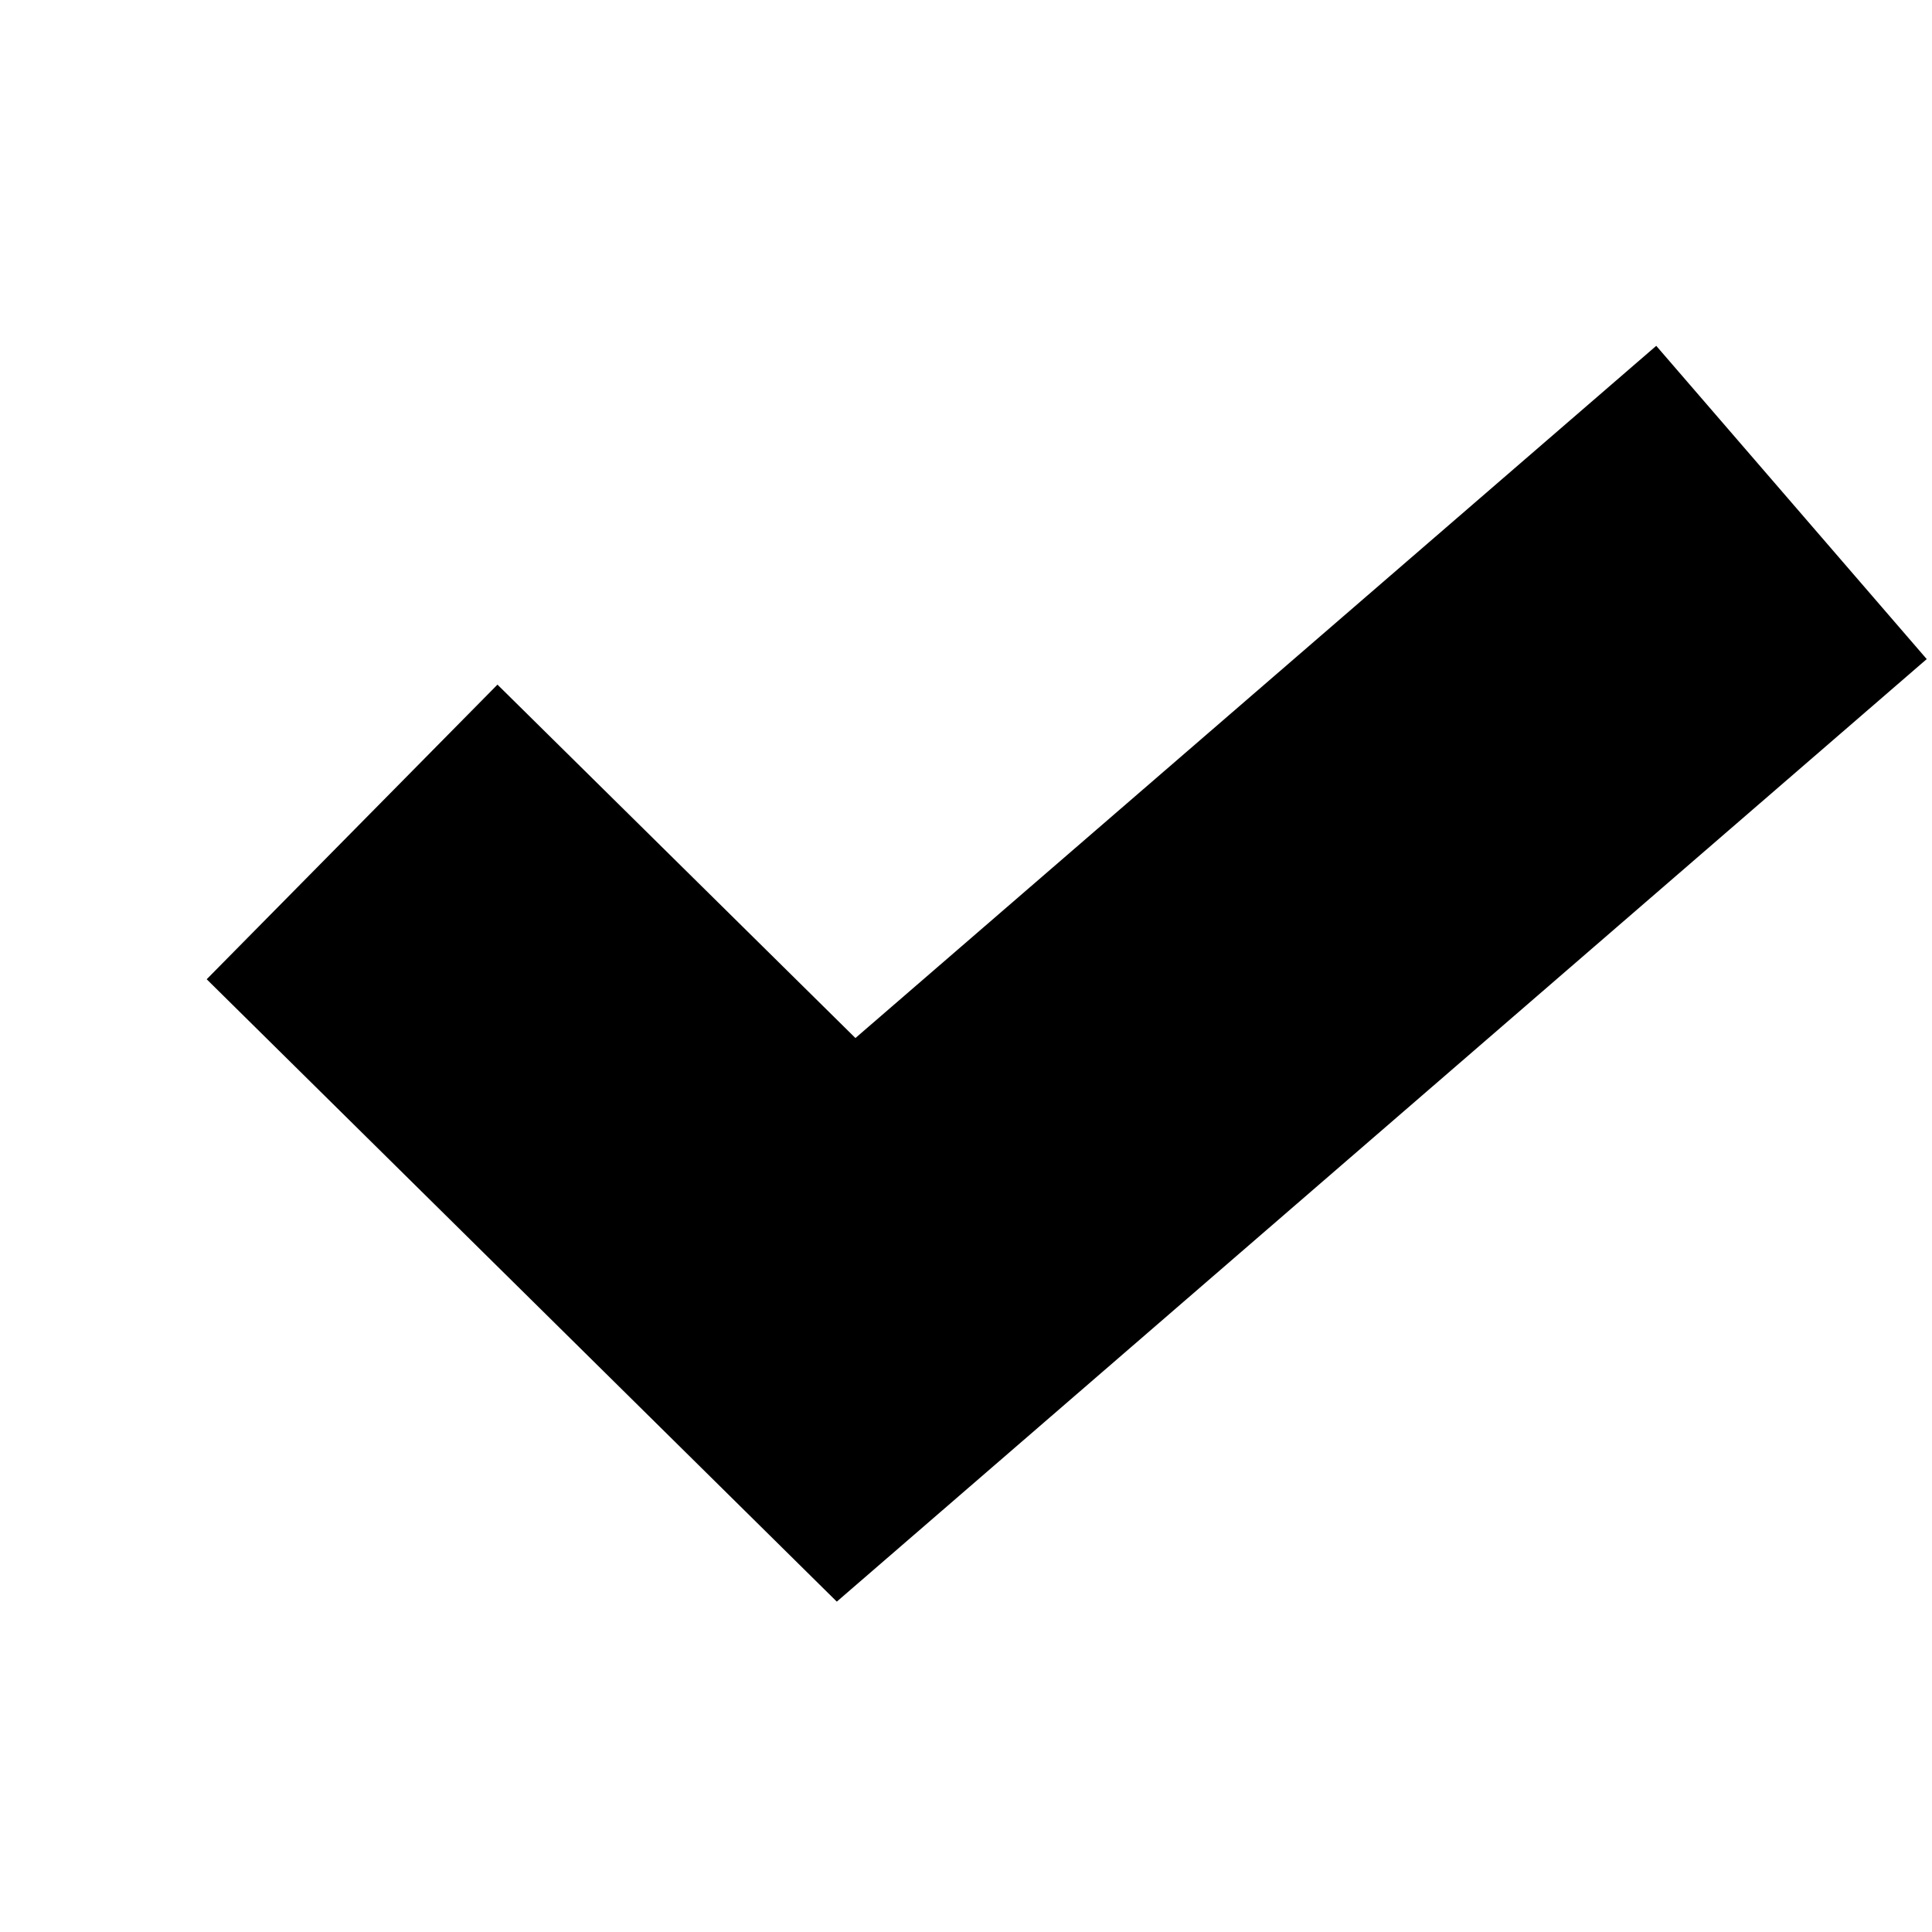
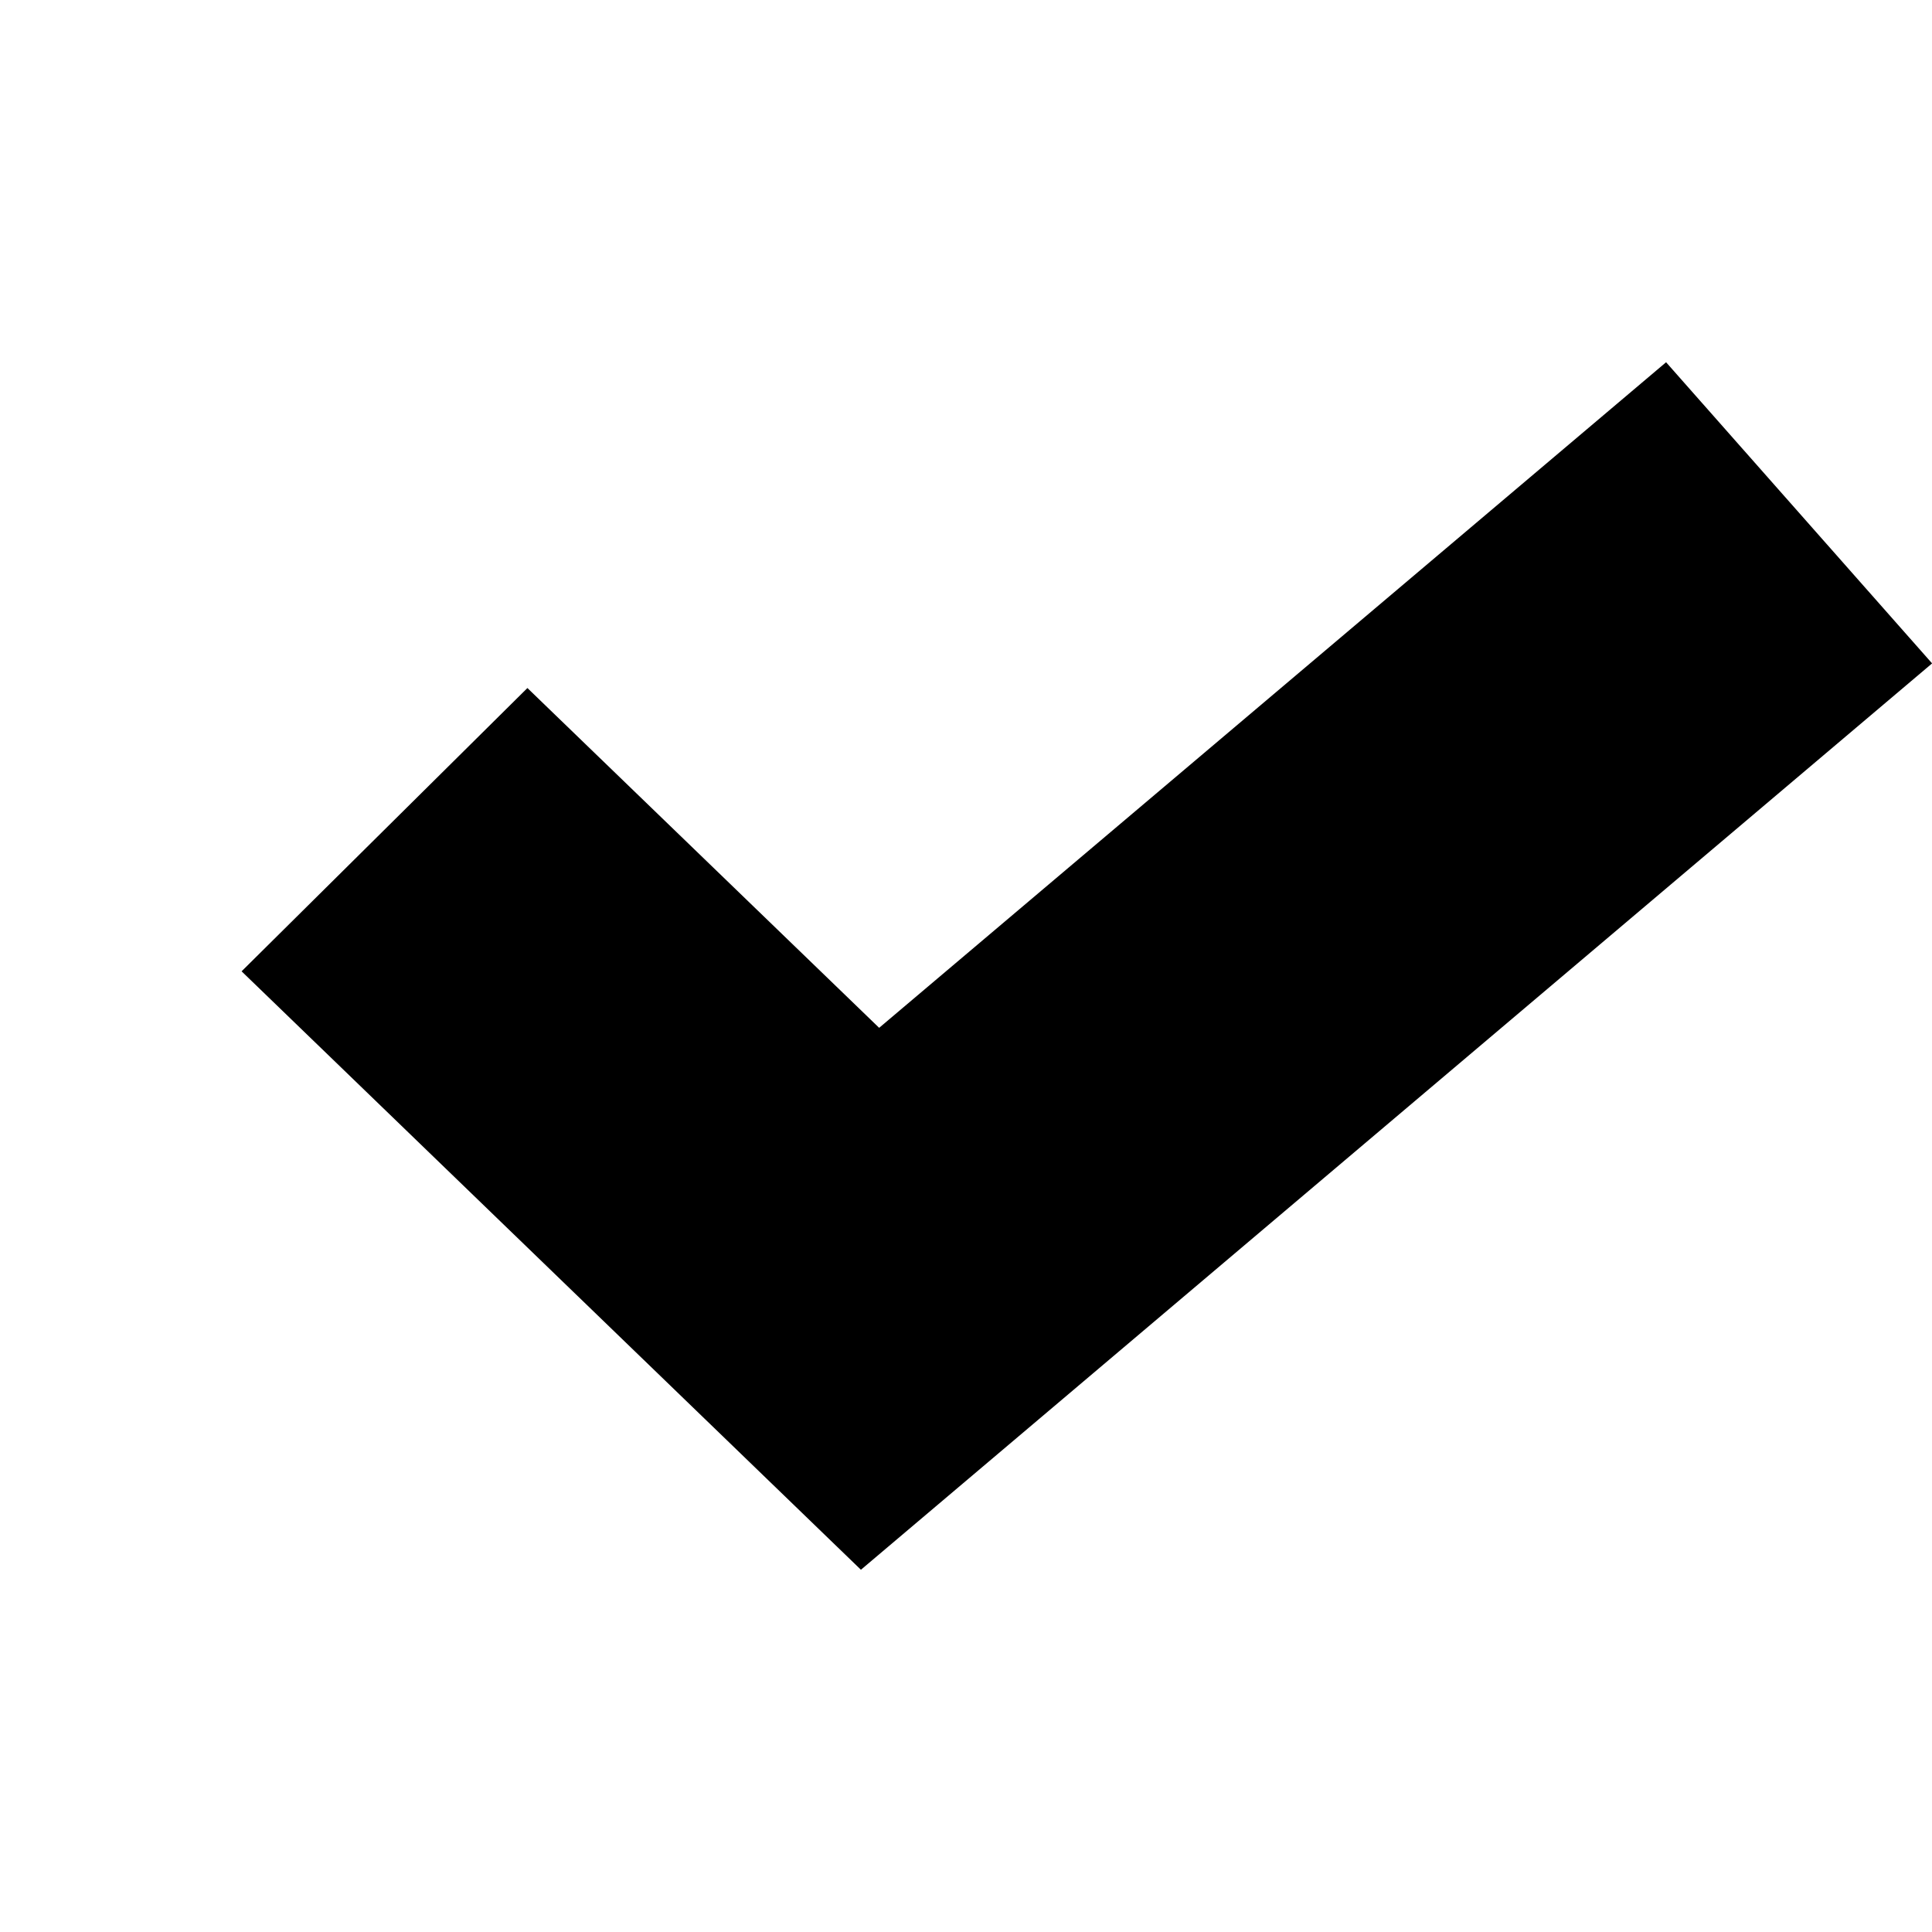
- <svg xmlns="http://www.w3.org/2000/svg" height="14" id="svg7384" version="1.1" width="14">
+ <svg xmlns="http://www.w3.org/2000/svg" height="16" id="svg7384" version="1.1" width="16">
  <defs id="defs7386">
    <linearGradient gradientTransform="matrix(-2.736579,0.2820293,-0.1890831,-0.9998832,239.5401,-879.4556)" id="linearGradient19282">
      <stop id="stop19284" offset="0" style="stop-color:#666666;stop-opacity:1;" />
    </linearGradient>
  </defs>
  <g id="layer9" style="display:inline;opacity:1" transform="translate(-401.0002,-339)">
-     <path style="color:#000000;font-style:normal;font-variant:normal;font-weight:normal;font-stretch:normal;font-size:medium;line-height:normal;font-family:sans-serif;font-variant-ligatures:normal;font-variant-position:normal;font-variant-caps:normal;font-variant-numeric:normal;font-variant-alternates:normal;font-feature-settings:normal;text-indent:0;text-align:start;text-decoration:none;text-decoration-line:none;text-decoration-style:solid;text-decoration-color:#000000;letter-spacing:normal;word-spacing:normal;text-transform:none;writing-mode:lr-tb;direction:ltr;text-orientation:mixed;dominant-baseline:auto;baseline-shift:baseline;text-anchor:start;white-space:normal;shape-padding:0;clip-rule:nonzero;display:inline;overflow:visible;visibility:visible;opacity:1;isolation:auto;mix-blend-mode:normal;color-interpolation:sRGB;color-interpolation-filters:linearRGB;solid-color:#000000;solid-opacity:1;vector-effect:none;fill:#000000;fill-opacity:1;fill-rule:nonzero;stroke:none;stroke-width:3;stroke-linecap:butt;stroke-linejoin:miter;stroke-miterlimit:4;stroke-dasharray:none;stroke-dashoffset:0;stroke-opacity:1;marker:none;color-rendering:auto;image-rendering:auto;shape-rendering:auto;text-rendering:auto;enable-background:accumulate" d="m 413.002,341.506 -5.803,5.016 -2.594,-2.561 -2.107,2.135 4.566,4.51 7.898,-6.83 z" id="path3304" />
+     <path style="color:#000000;font-style:normal;font-variant:normal;font-weight:normal;font-stretch:normal;font-size:medium;line-height:normal;font-family:sans-serif;font-variant-ligatures:normal;font-variant-position:normal;font-variant-caps:normal;font-variant-numeric:normal;font-variant-alternates:normal;font-feature-settings:normal;text-indent:0;text-align:start;text-decoration:none;text-decoration-line:none;text-decoration-style:solid;text-decoration-color:#000000;letter-spacing:normal;word-spacing:normal;text-transform:none;writing-mode:lr-tb;direction:ltr;text-orientation:mixed;dominant-baseline:auto;baseline-shift:baseline;text-anchor:start;white-space:normal;shape-padding:0;clip-rule:nonzero;display:inline;overflow:visible;visibility:visible;opacity:1;isolation:auto;mix-blend-mode:normal;color-interpolation:sRGB;color-interpolation-filters:linearRGB;solid-color:#000000;solid-opacity:1;vector-effect:none;fill:#000000;fill-opacity:1;fill-rule:nonzero;stroke:none;stroke-width:3.333;stroke-linecap:butt;stroke-linejoin:miter;stroke-miterlimit:4;stroke-dasharray:none;stroke-dashoffset:0;stroke-opacity:1;marker:none;color-rendering:auto;image-rendering:auto;shape-rendering:auto;text-rendering:auto;enable-background:accumulate" d="m 414.798,342 -6.517,5.512 -2.913,-2.814 -2.367,2.346 5.129,4.956 8.871,-7.506 z" id="path3304" />
  </g>
  <g id="layer10" style="display:inline" transform="translate(-401.0002,-339)" />
  <g id="layer11" transform="translate(-401.0002,-339)" />
  <g id="layer13" style="display:inline" transform="translate(-401.0002,-339)" />
  <g id="layer14" transform="translate(-401.0002,-339)" />
  <g id="layer15" style="display:inline" transform="translate(-401.0002,-339)" />
  <g id="g71291" style="display:inline" transform="translate(-401.0002,-339)" />
  <g id="g4953" style="display:inline" transform="translate(-401.0002,-339)" />
  <g id="layer12" style="display:inline" transform="translate(-401.0002,-339)" />
</svg>
